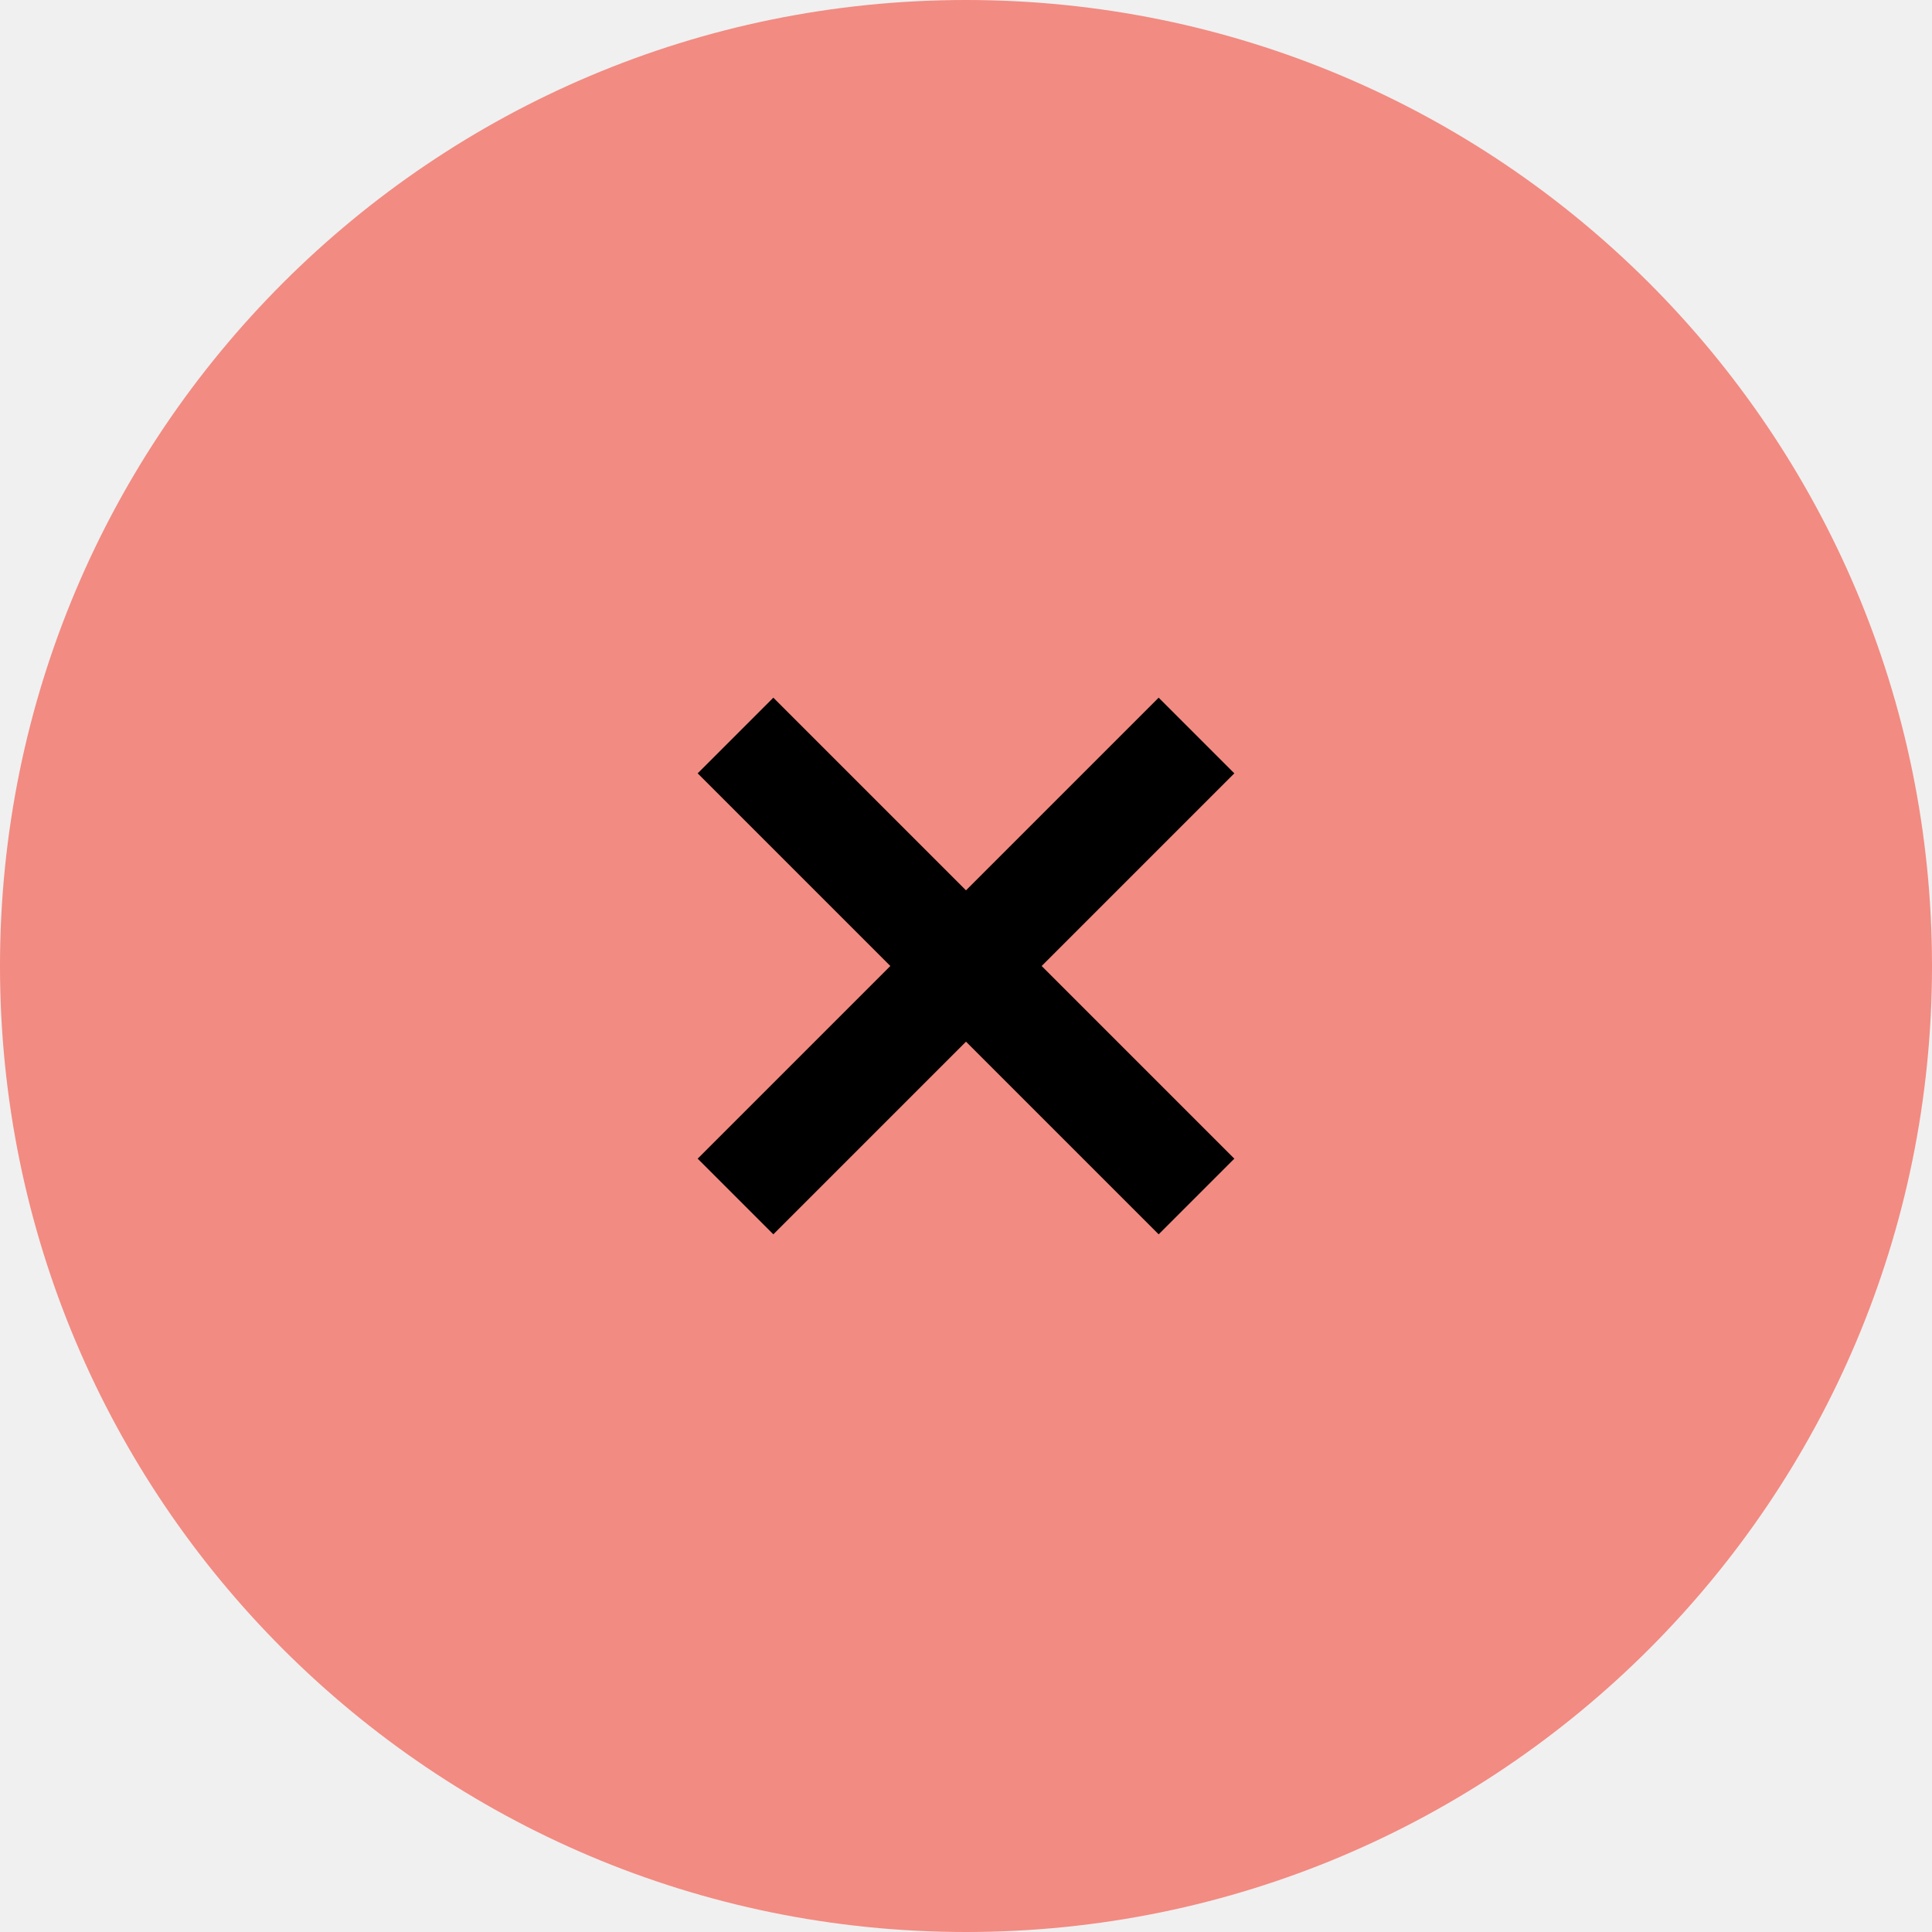
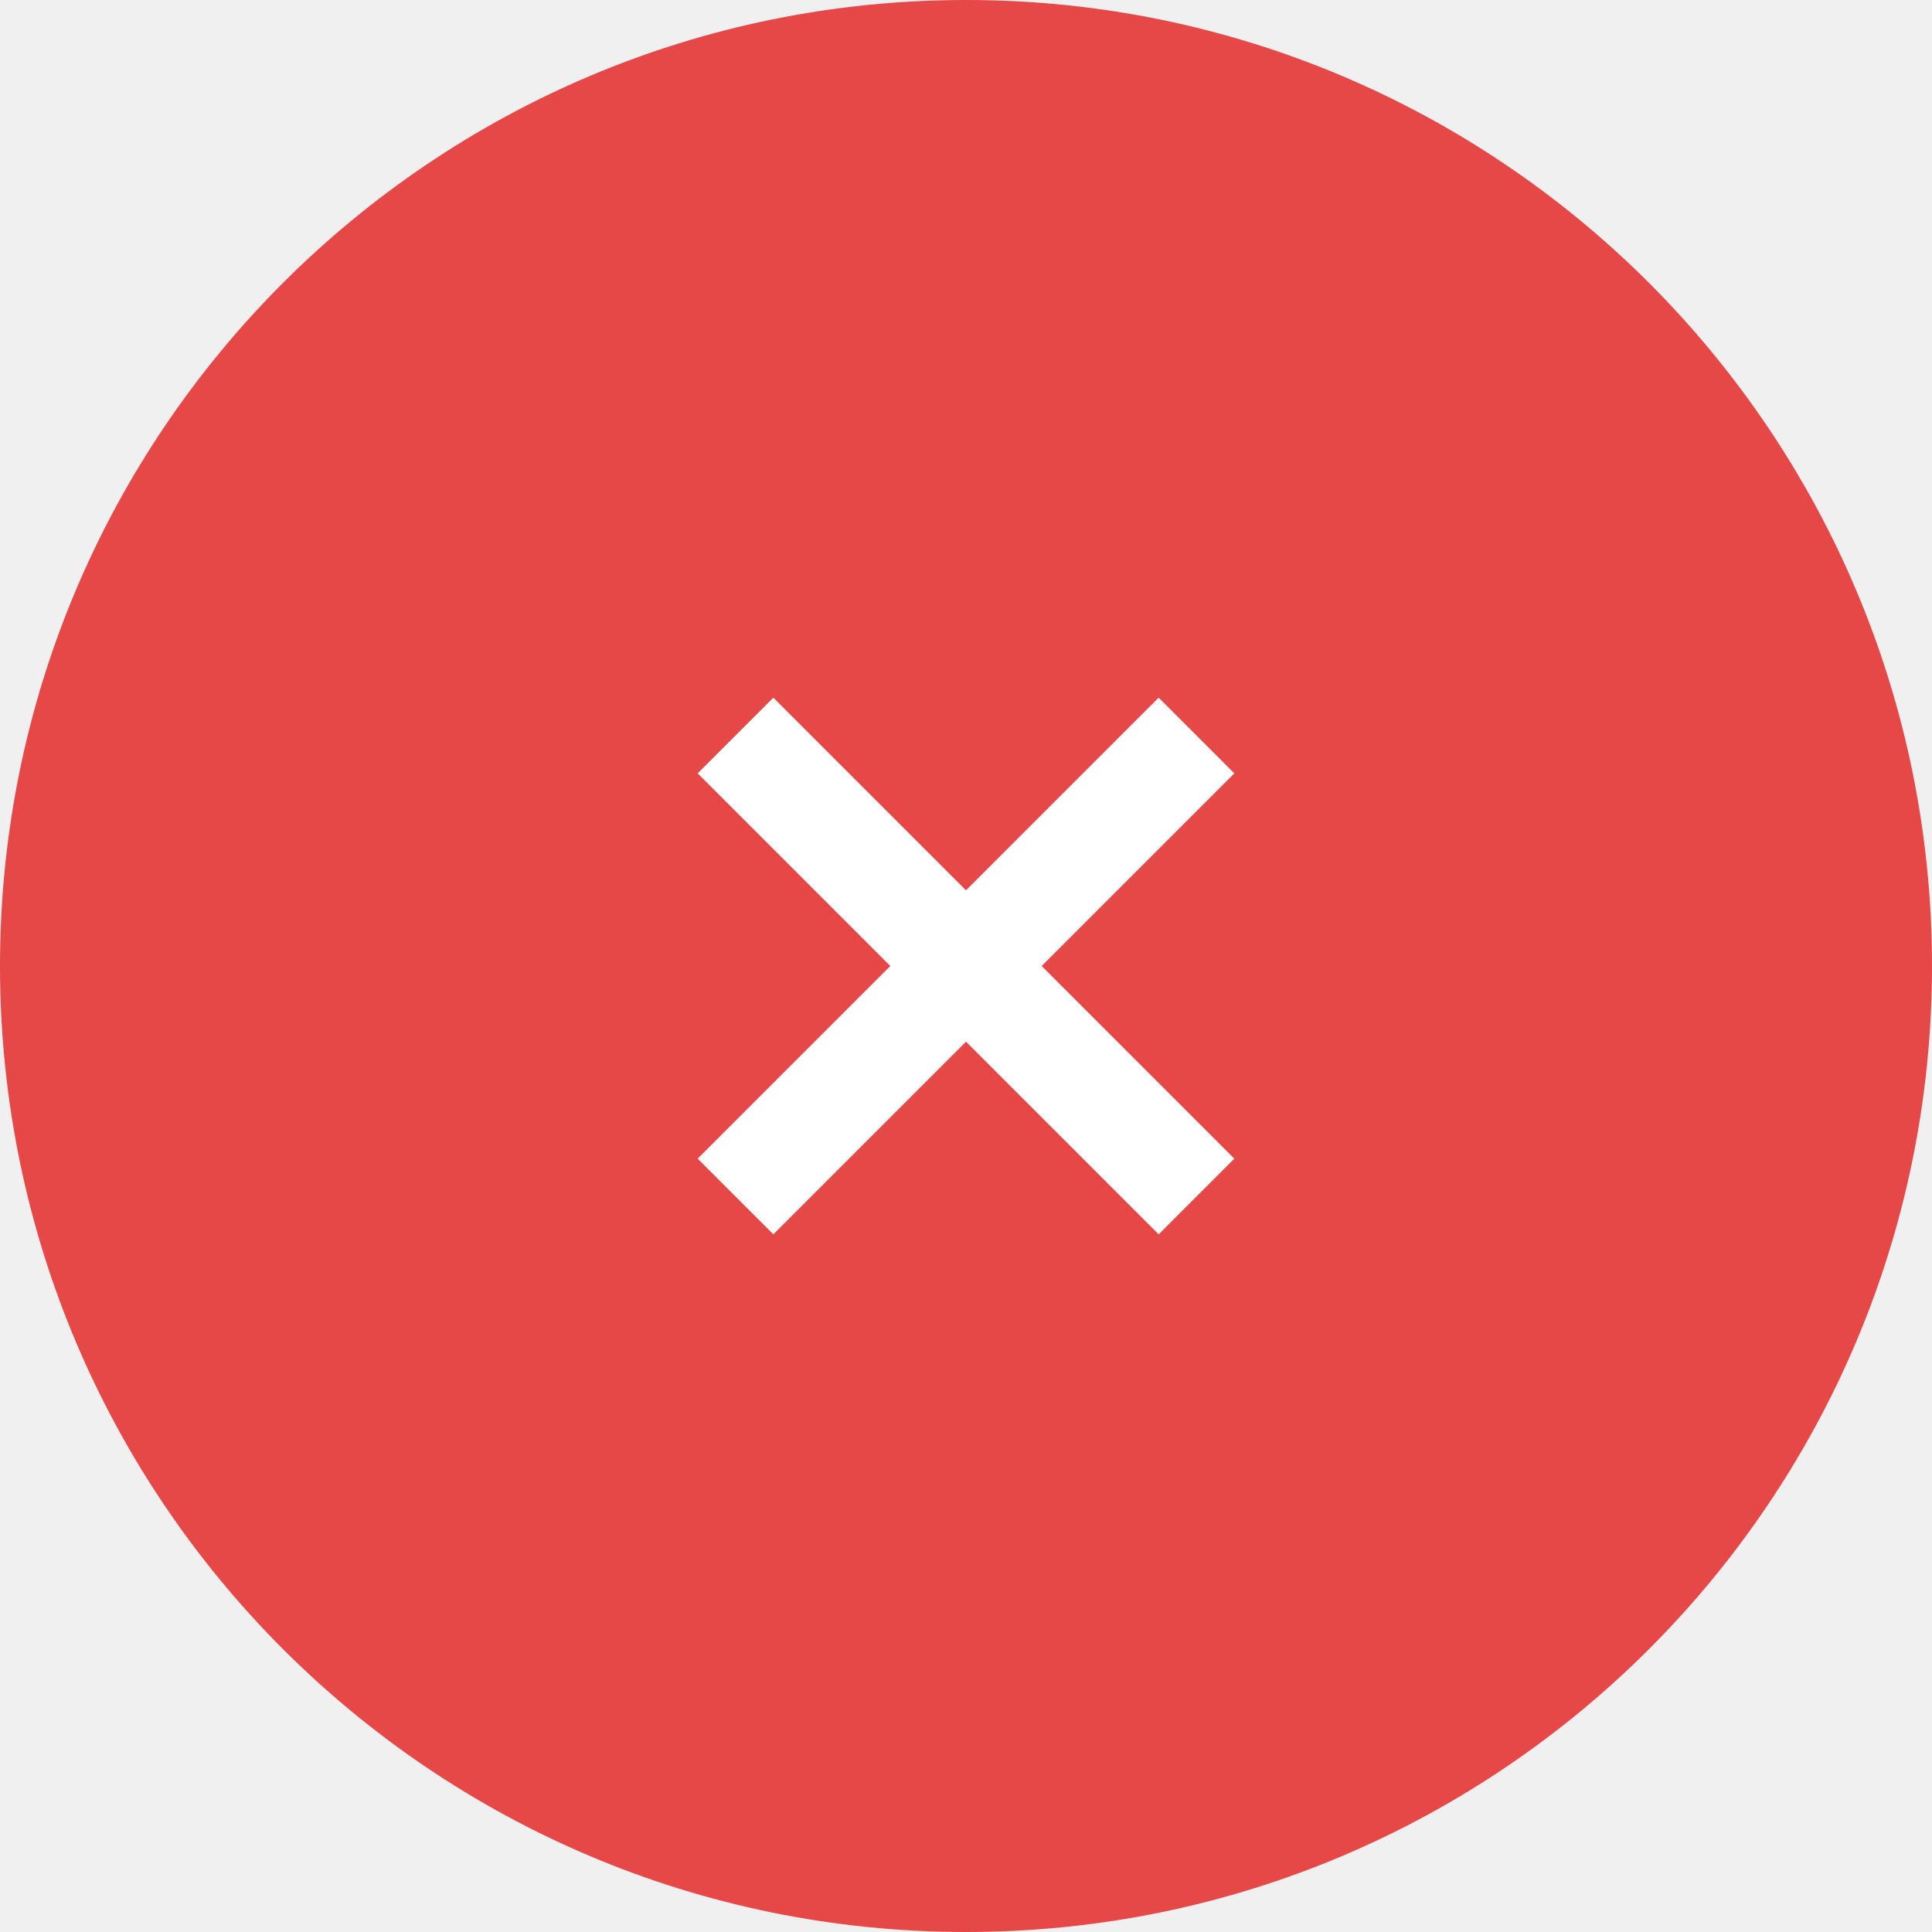
<svg xmlns="http://www.w3.org/2000/svg" width="36" height="36" viewBox="0 0 36 36">
-   <circle cx="18" cy="18" r="18" fill="#f28b82" />
-   <circle cx="18" cy="18" r="18" fill="#000000" fill-opacity="0" />
-   <path d="M23 14.41L21.59 13 18 16.59 14.41 13 13 14.41 16.59 18 13 21.59 14.41 23 18 19.41 21.59 23 23 21.59 19.41 18z" fill="#000000" />
+   <circle cx="18" cy="18" r="18" fill="#E64747" />
+   <circle cx="18" cy="18" r="18" fill="#ffffff" fill-opacity="0" />
+   <path d="M23 14.41L21.59 13 18 16.59 14.41 13 13 14.41 16.59 18 13 21.59 14.41 23 18 19.41 21.59 23 23 21.59 19.41 18z" fill="#ffffff" />
</svg>
